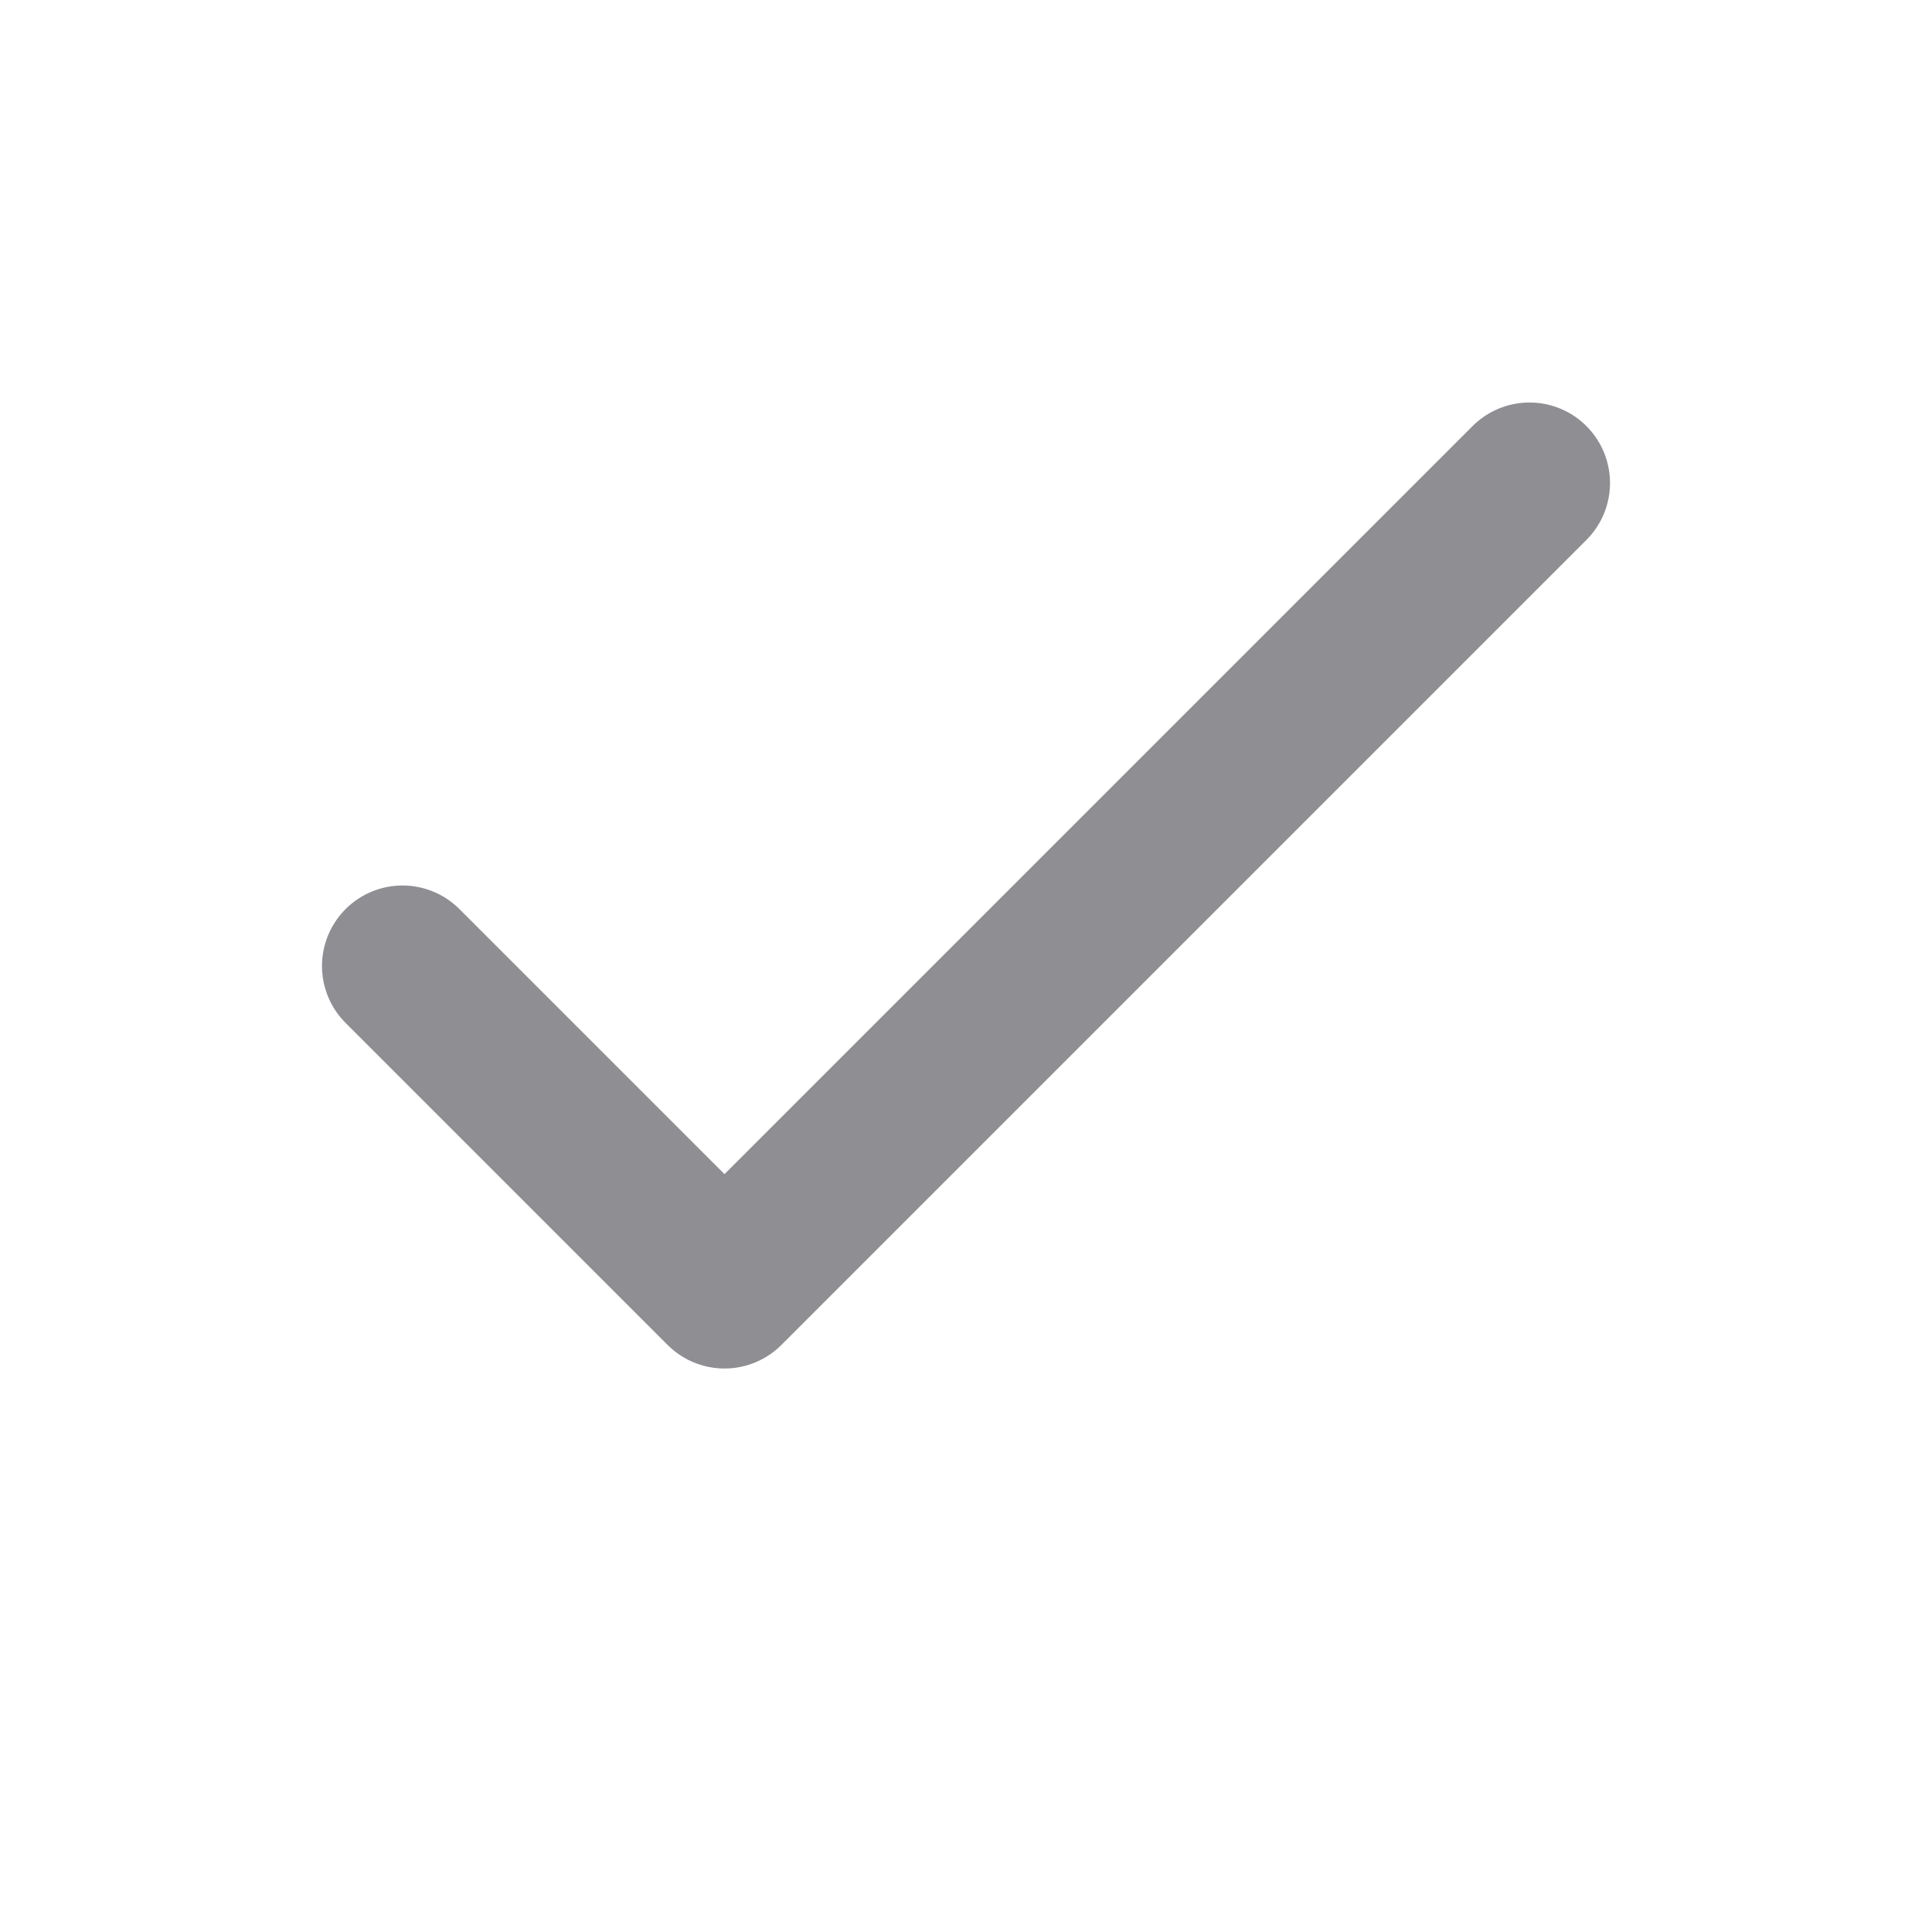
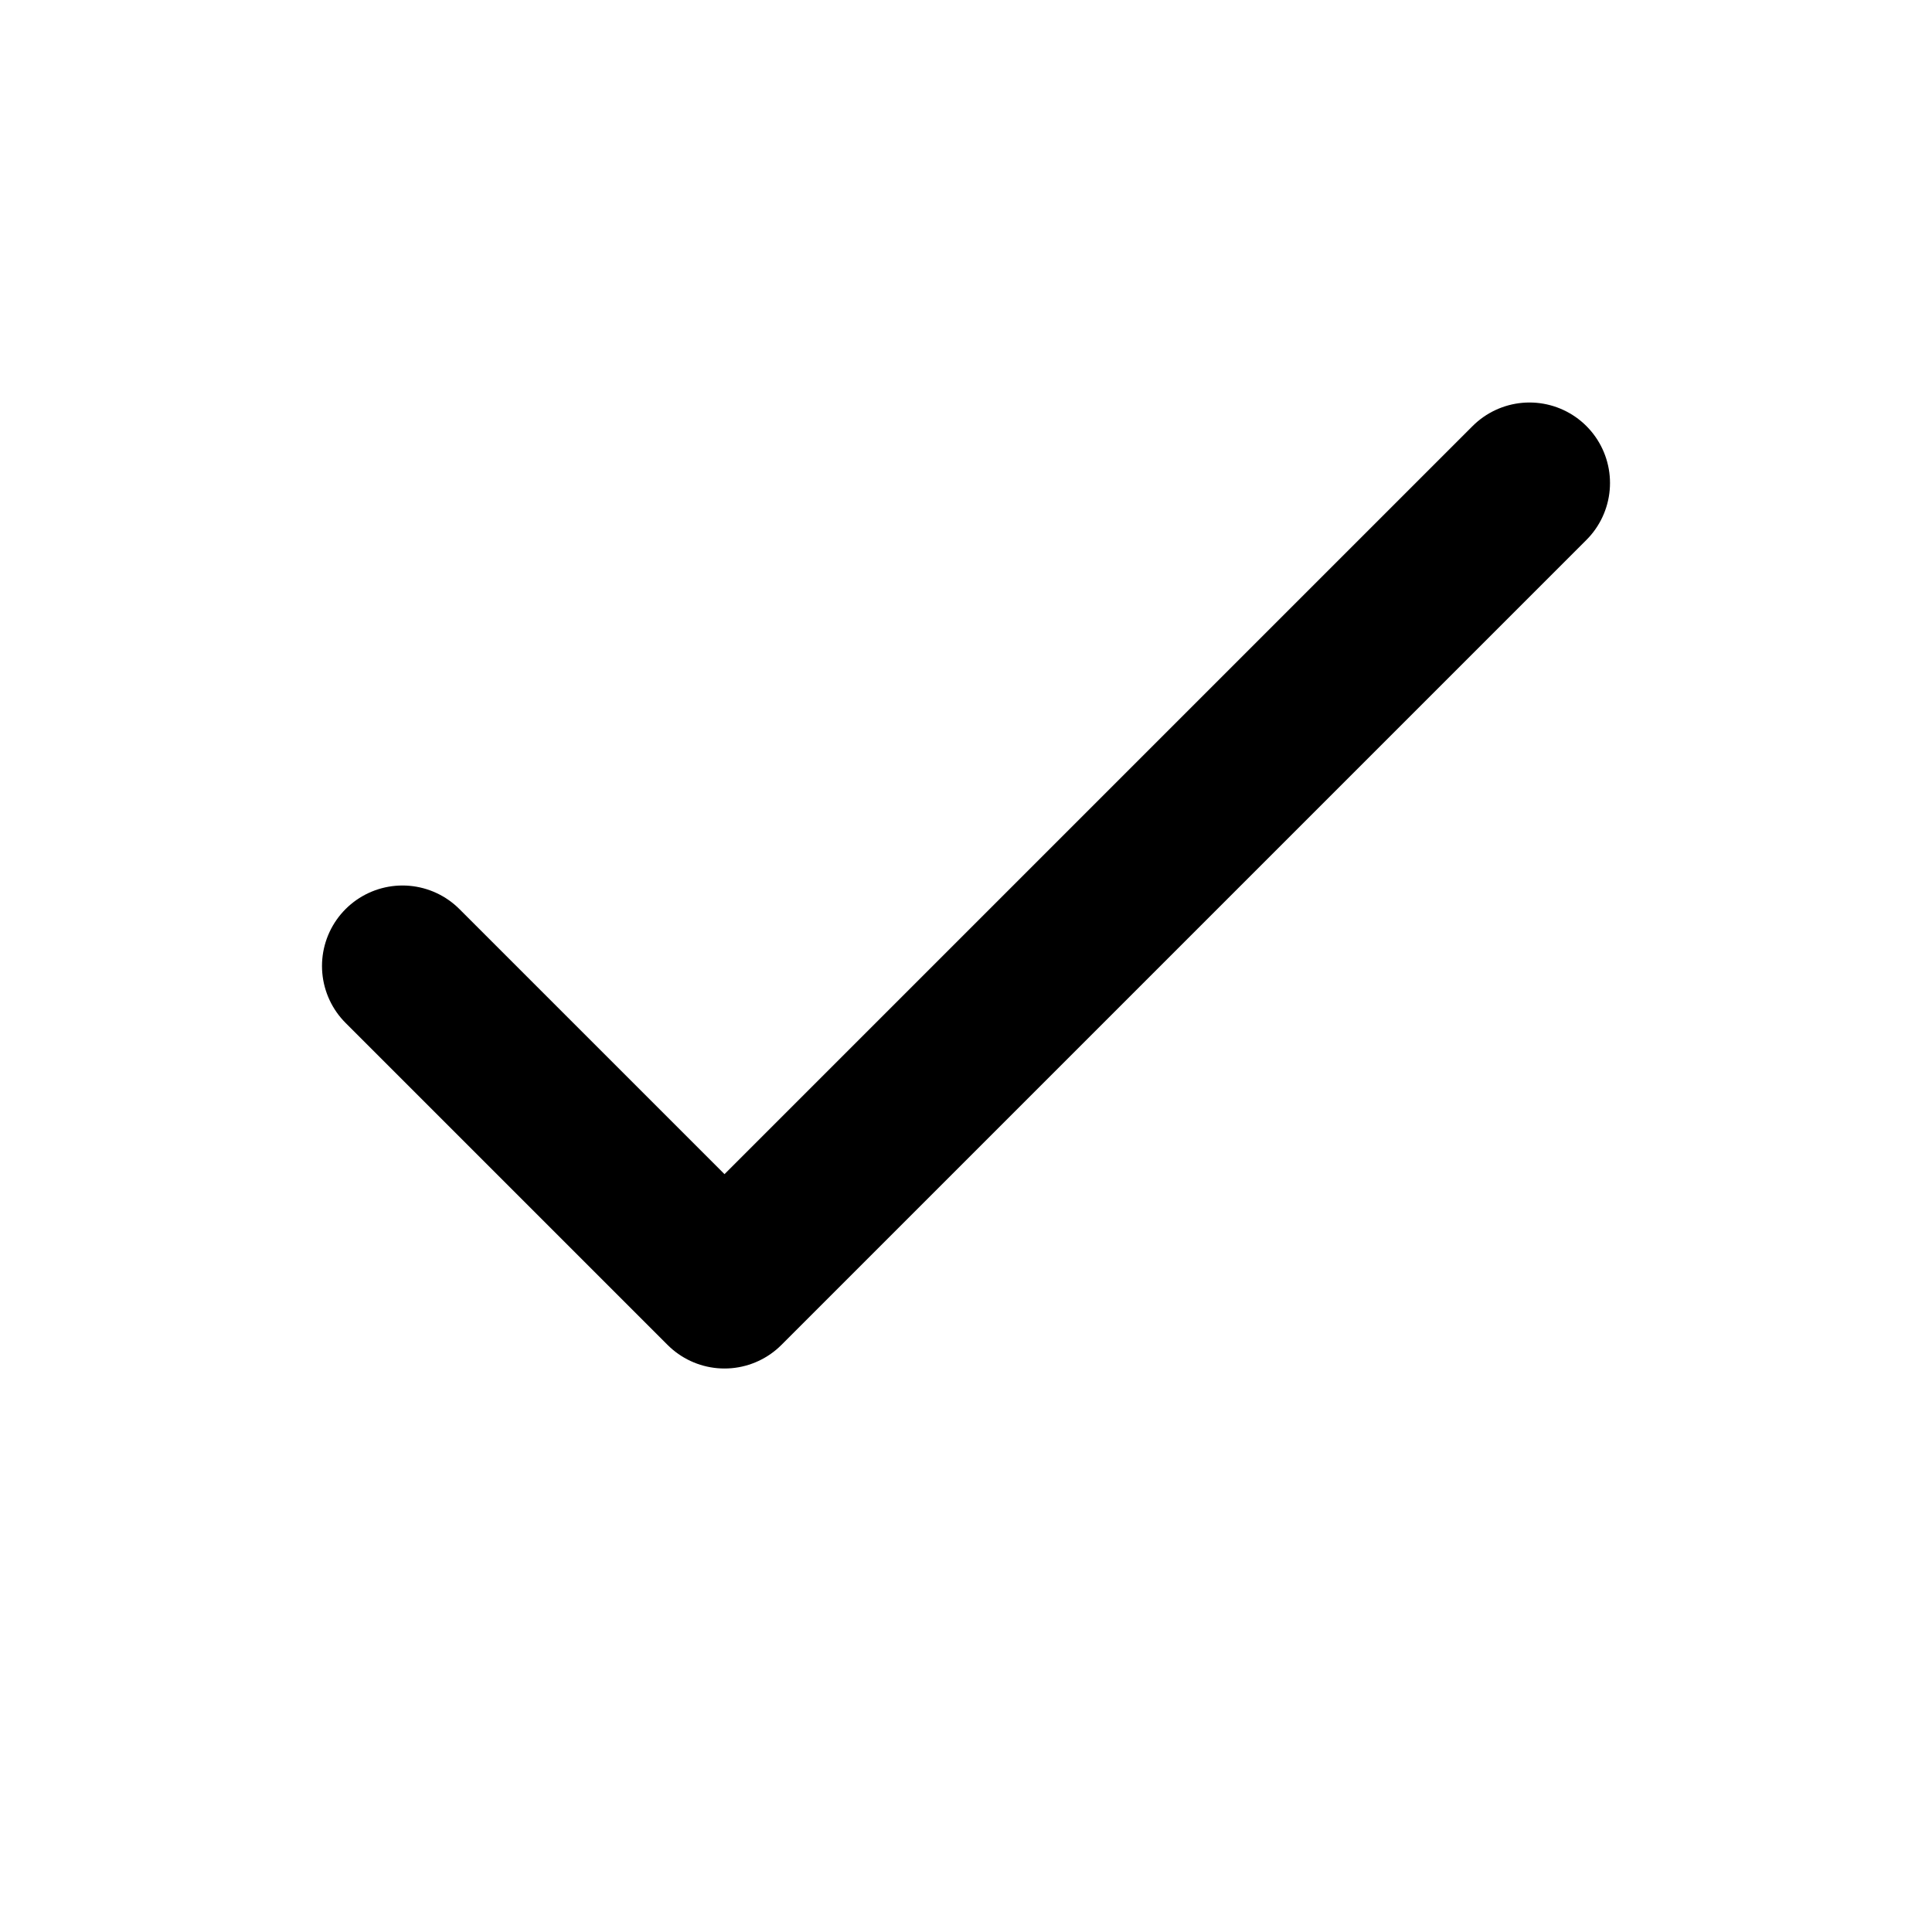
- <svg xmlns="http://www.w3.org/2000/svg" width="12" height="12" viewBox="0 0 24 24" fill="none" stroke="#8E8E93" stroke-width="2" stroke-linecap="round" stroke-linejoin="round">
+ <svg xmlns="http://www.w3.org/2000/svg" width="14" height="14" viewBox="0 0 24 24" fill="none" stroke="currentColor" stroke-width="2" stroke-linecap="round" stroke-linejoin="round">
  <path d="m5 12 4 4L19 6" />
</svg>
